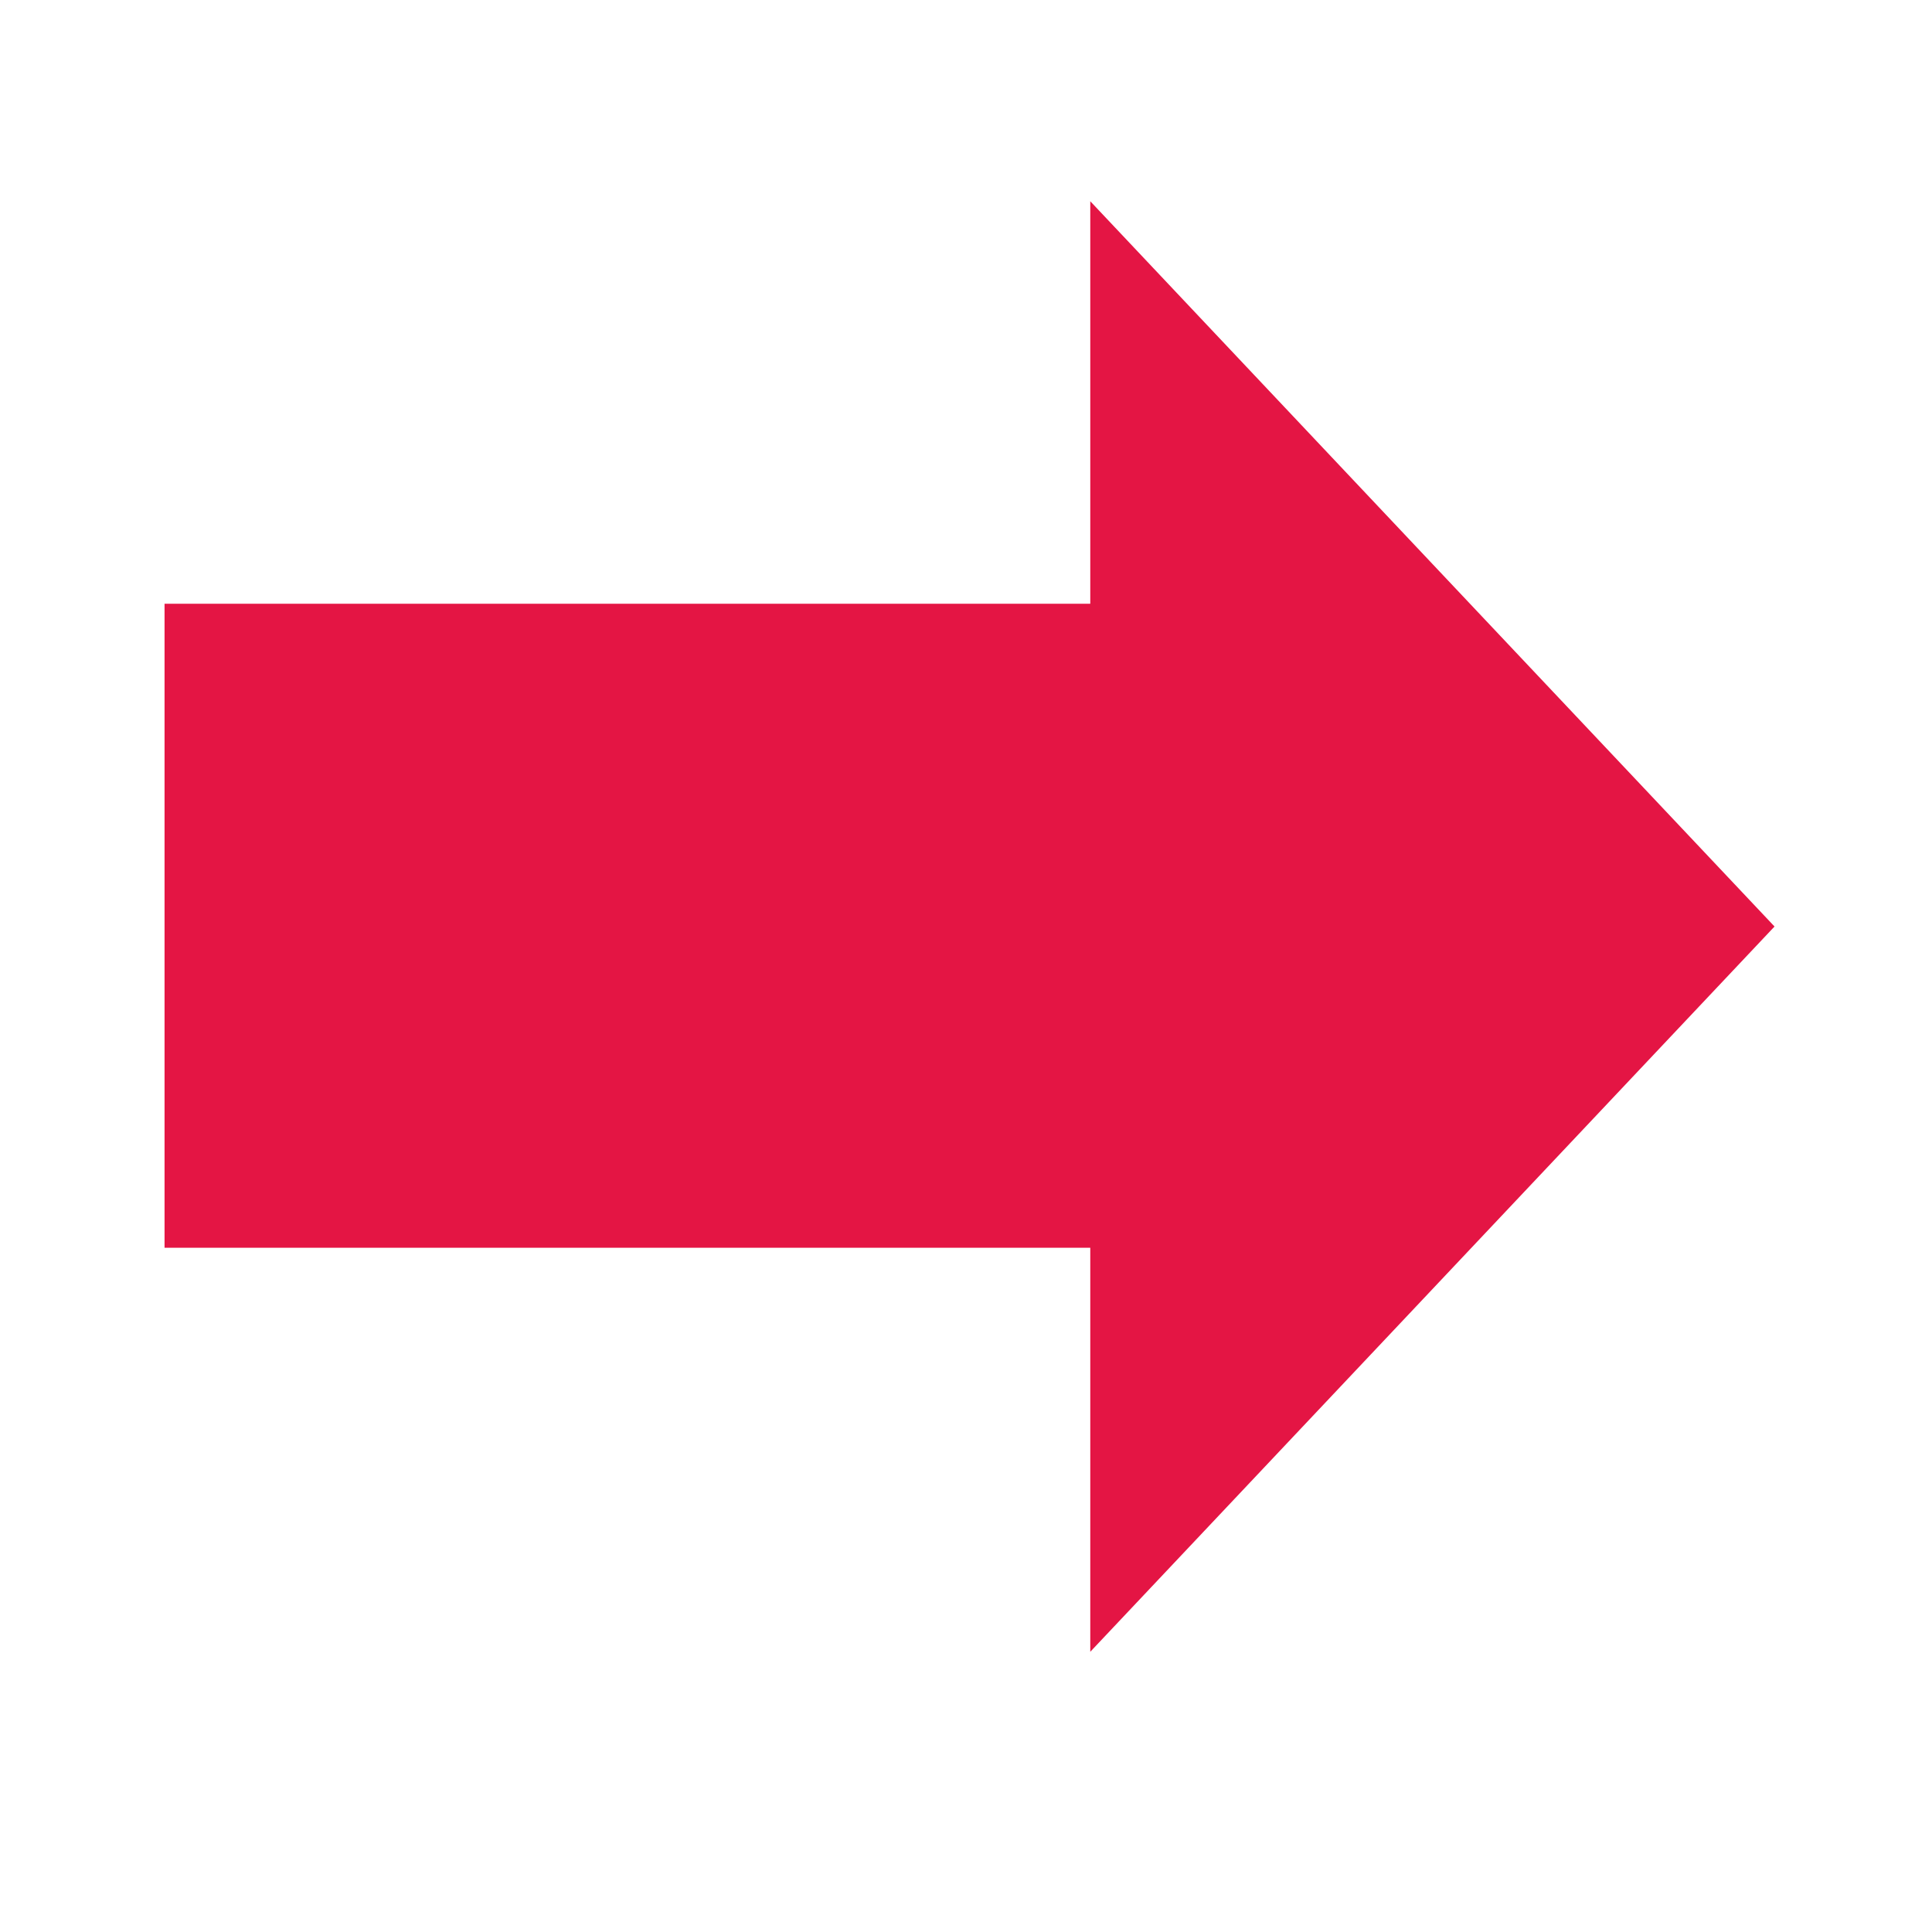
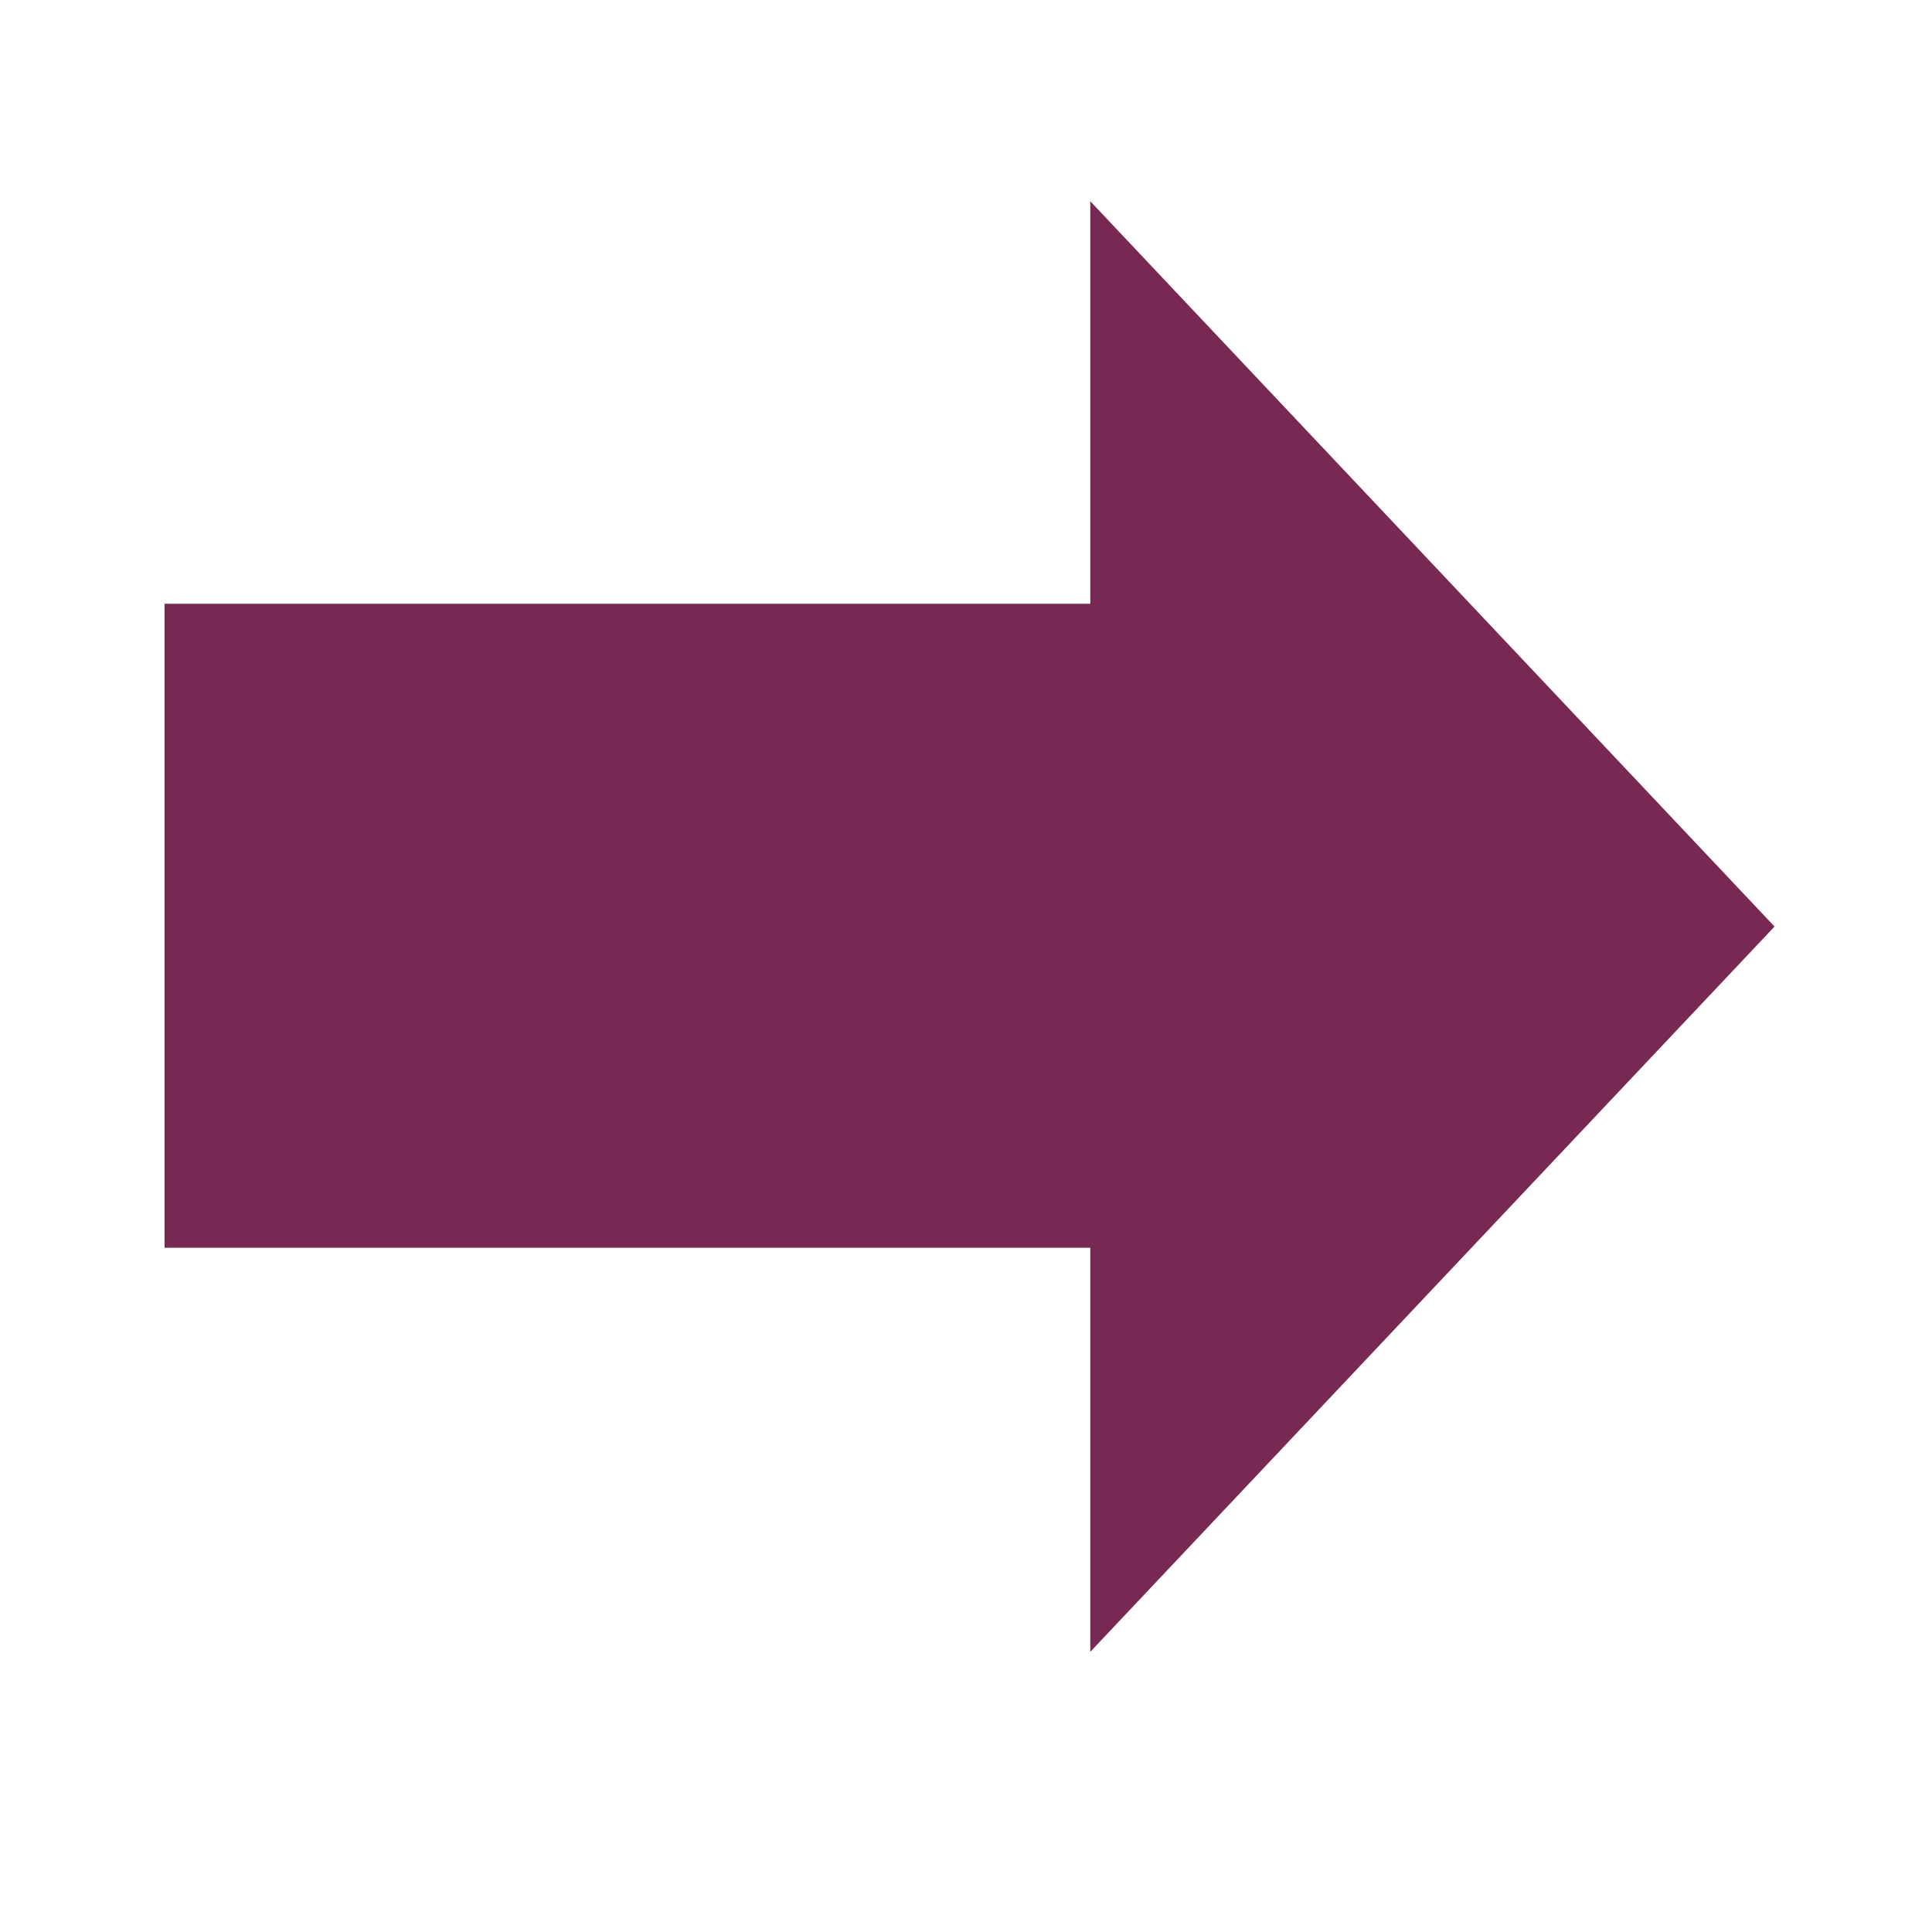
<svg xmlns="http://www.w3.org/2000/svg" version="1" viewBox="0 0 48 48" enable-background="new 0 0 48 48" id="svg12">
  <defs id="defs16">
    </defs>
  <path style="fill:#2e3436;stroke-width:1.072" d="m -22,3.667 -9.751,9.379 -2.558,2.46 h -8.759 V 29.344 h 8.759 l 2.558,2.46 L -22,41.182 V 29.101 a 12.505,11.071 0 0 0 3.941,-8.06 A 12.505,11.071 0 0 0 -22,13 Z m 3.941,1.392 V 6.686 A 16.579,14.677 0 0 1 -2.711,21.308 16.579,14.677 0 0 1 -18.059,35.944 v 1.649 A 18.426,16.313 0 0 0 -0.864,21.333 18.426,16.313 0 0 0 -18.059,5.059 Z m 0,5.481 v 1.078 a 10.992,9.731 0 0 1 10.176,9.695 10.992,9.731 0 0 1 -10.176,9.706 v 1.092 A 12.217,10.816 0 0 0 -6.659,21.33 12.217,10.816 0 0 0 -18.059,10.54 Z m 2.265,5.535 v 0.524 a 5.351,4.737 0 0 1 4.955,4.719 5.351,4.737 0 0 1 -4.955,4.725 v 0.532 a 5.947,5.265 0 0 0 5.55,-5.249 5.947,5.265 0 0 0 -5.55,-5.252 z" id="path14" />
-   <rect style="opacity:1;fill:#e41544;fill-opacity:1;stroke:none;stroke-width:1.136;stroke-linecap:square;stroke-linejoin:miter;stroke-miterlimit:4;stroke-dasharray:none;stroke-dashoffset:0;stroke-opacity:1;paint-order:normal" id="rect841" width="27" height="16" x="4.088" y="15" rx="0" ry="0" />
-   <path style="opacity:1;fill:#e41544;fill-opacity:1;stroke:none;stroke-width:1.4;stroke-linecap:square;stroke-linejoin:miter;stroke-miterlimit:4;stroke-dasharray:none;stroke-dashoffset:0;stroke-opacity:1;paint-order:normal" id="path843" d="M 57.55,23.019 46.275,29.529 35,36.038 35,23.019 35,10 46.275,16.51 Z" transform="matrix(0.7538822,0,0,1.384048,0.7016891,-8.840478)" />
+   <path style="opacity:1;fill:#772953;fill-opacity:1;stroke:none;stroke-width:1.136;stroke-linecap:square;stroke-linejoin:miter;stroke-miterlimit:4;stroke-dasharray:none;stroke-dashoffset:0;stroke-opacity:1;paint-order:normal" d="M 27.088 5 L 27.088 15 L 4.088 15 L 4.088 31 L 27.088 31 L 27.088 41.039 L 35.588 32.029 L 44.088 23.02 L 35.588 14.01 L 27.088 5 z " id="rect841" />
</svg>
